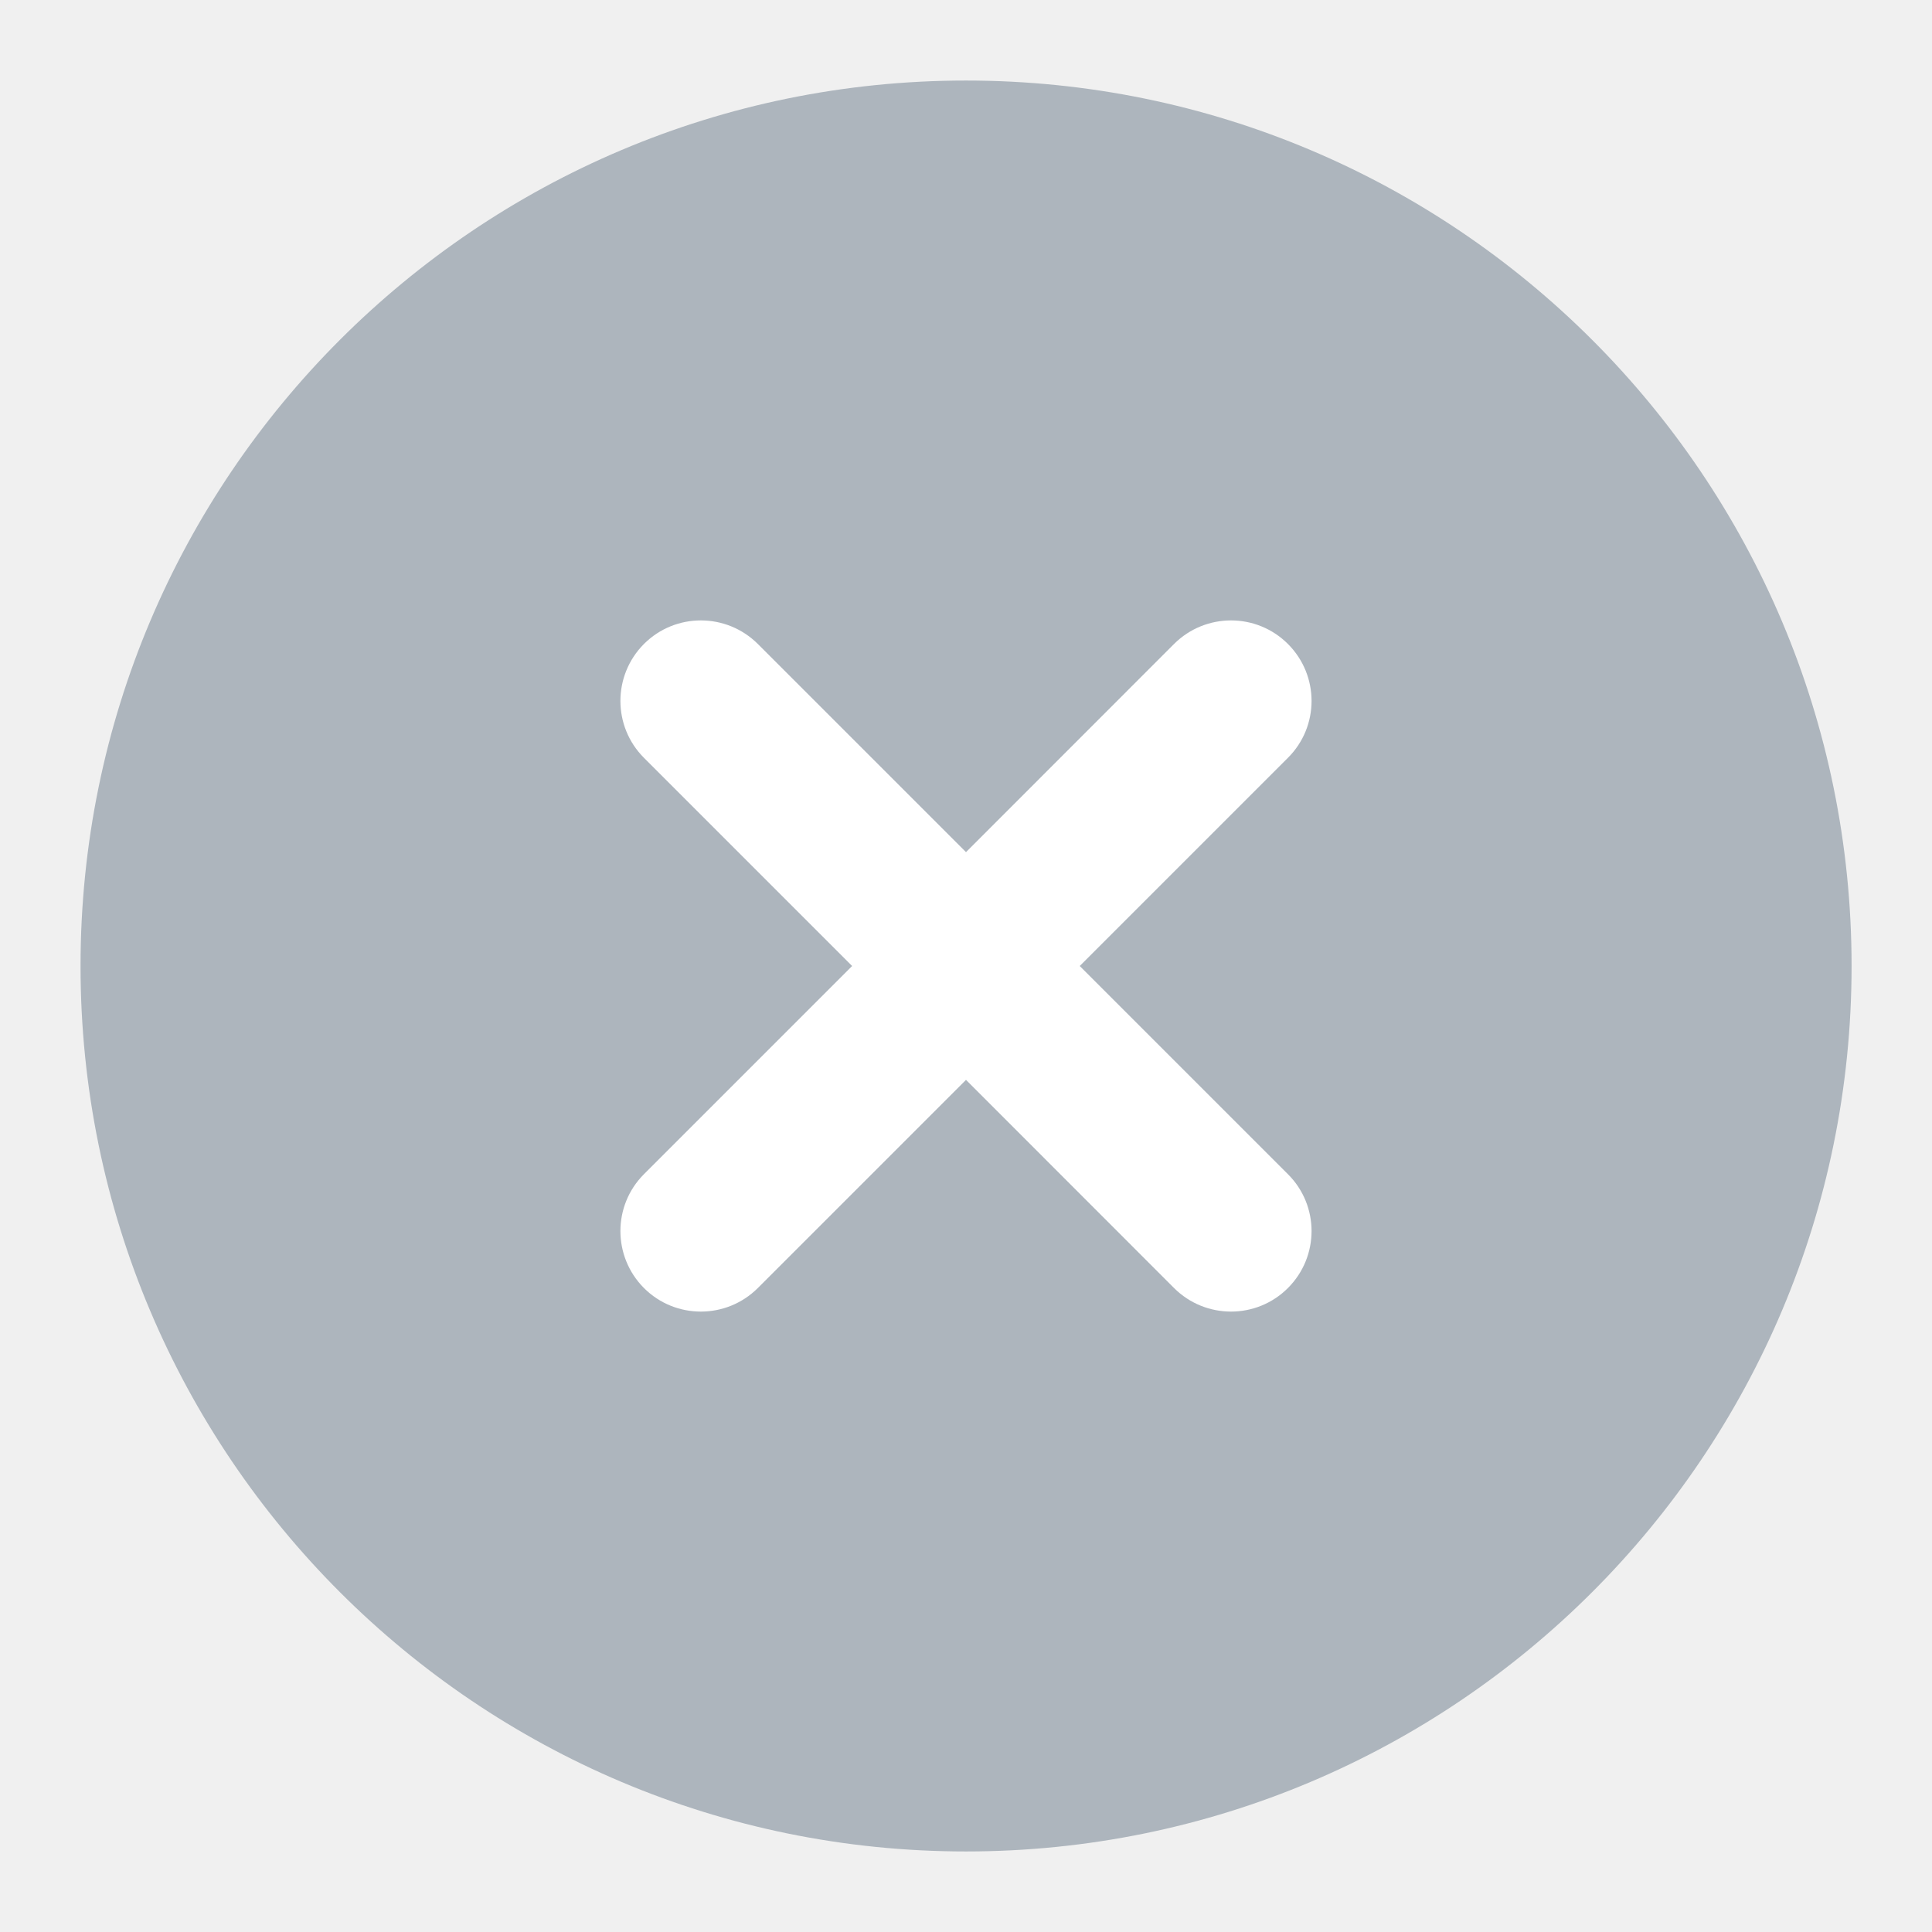
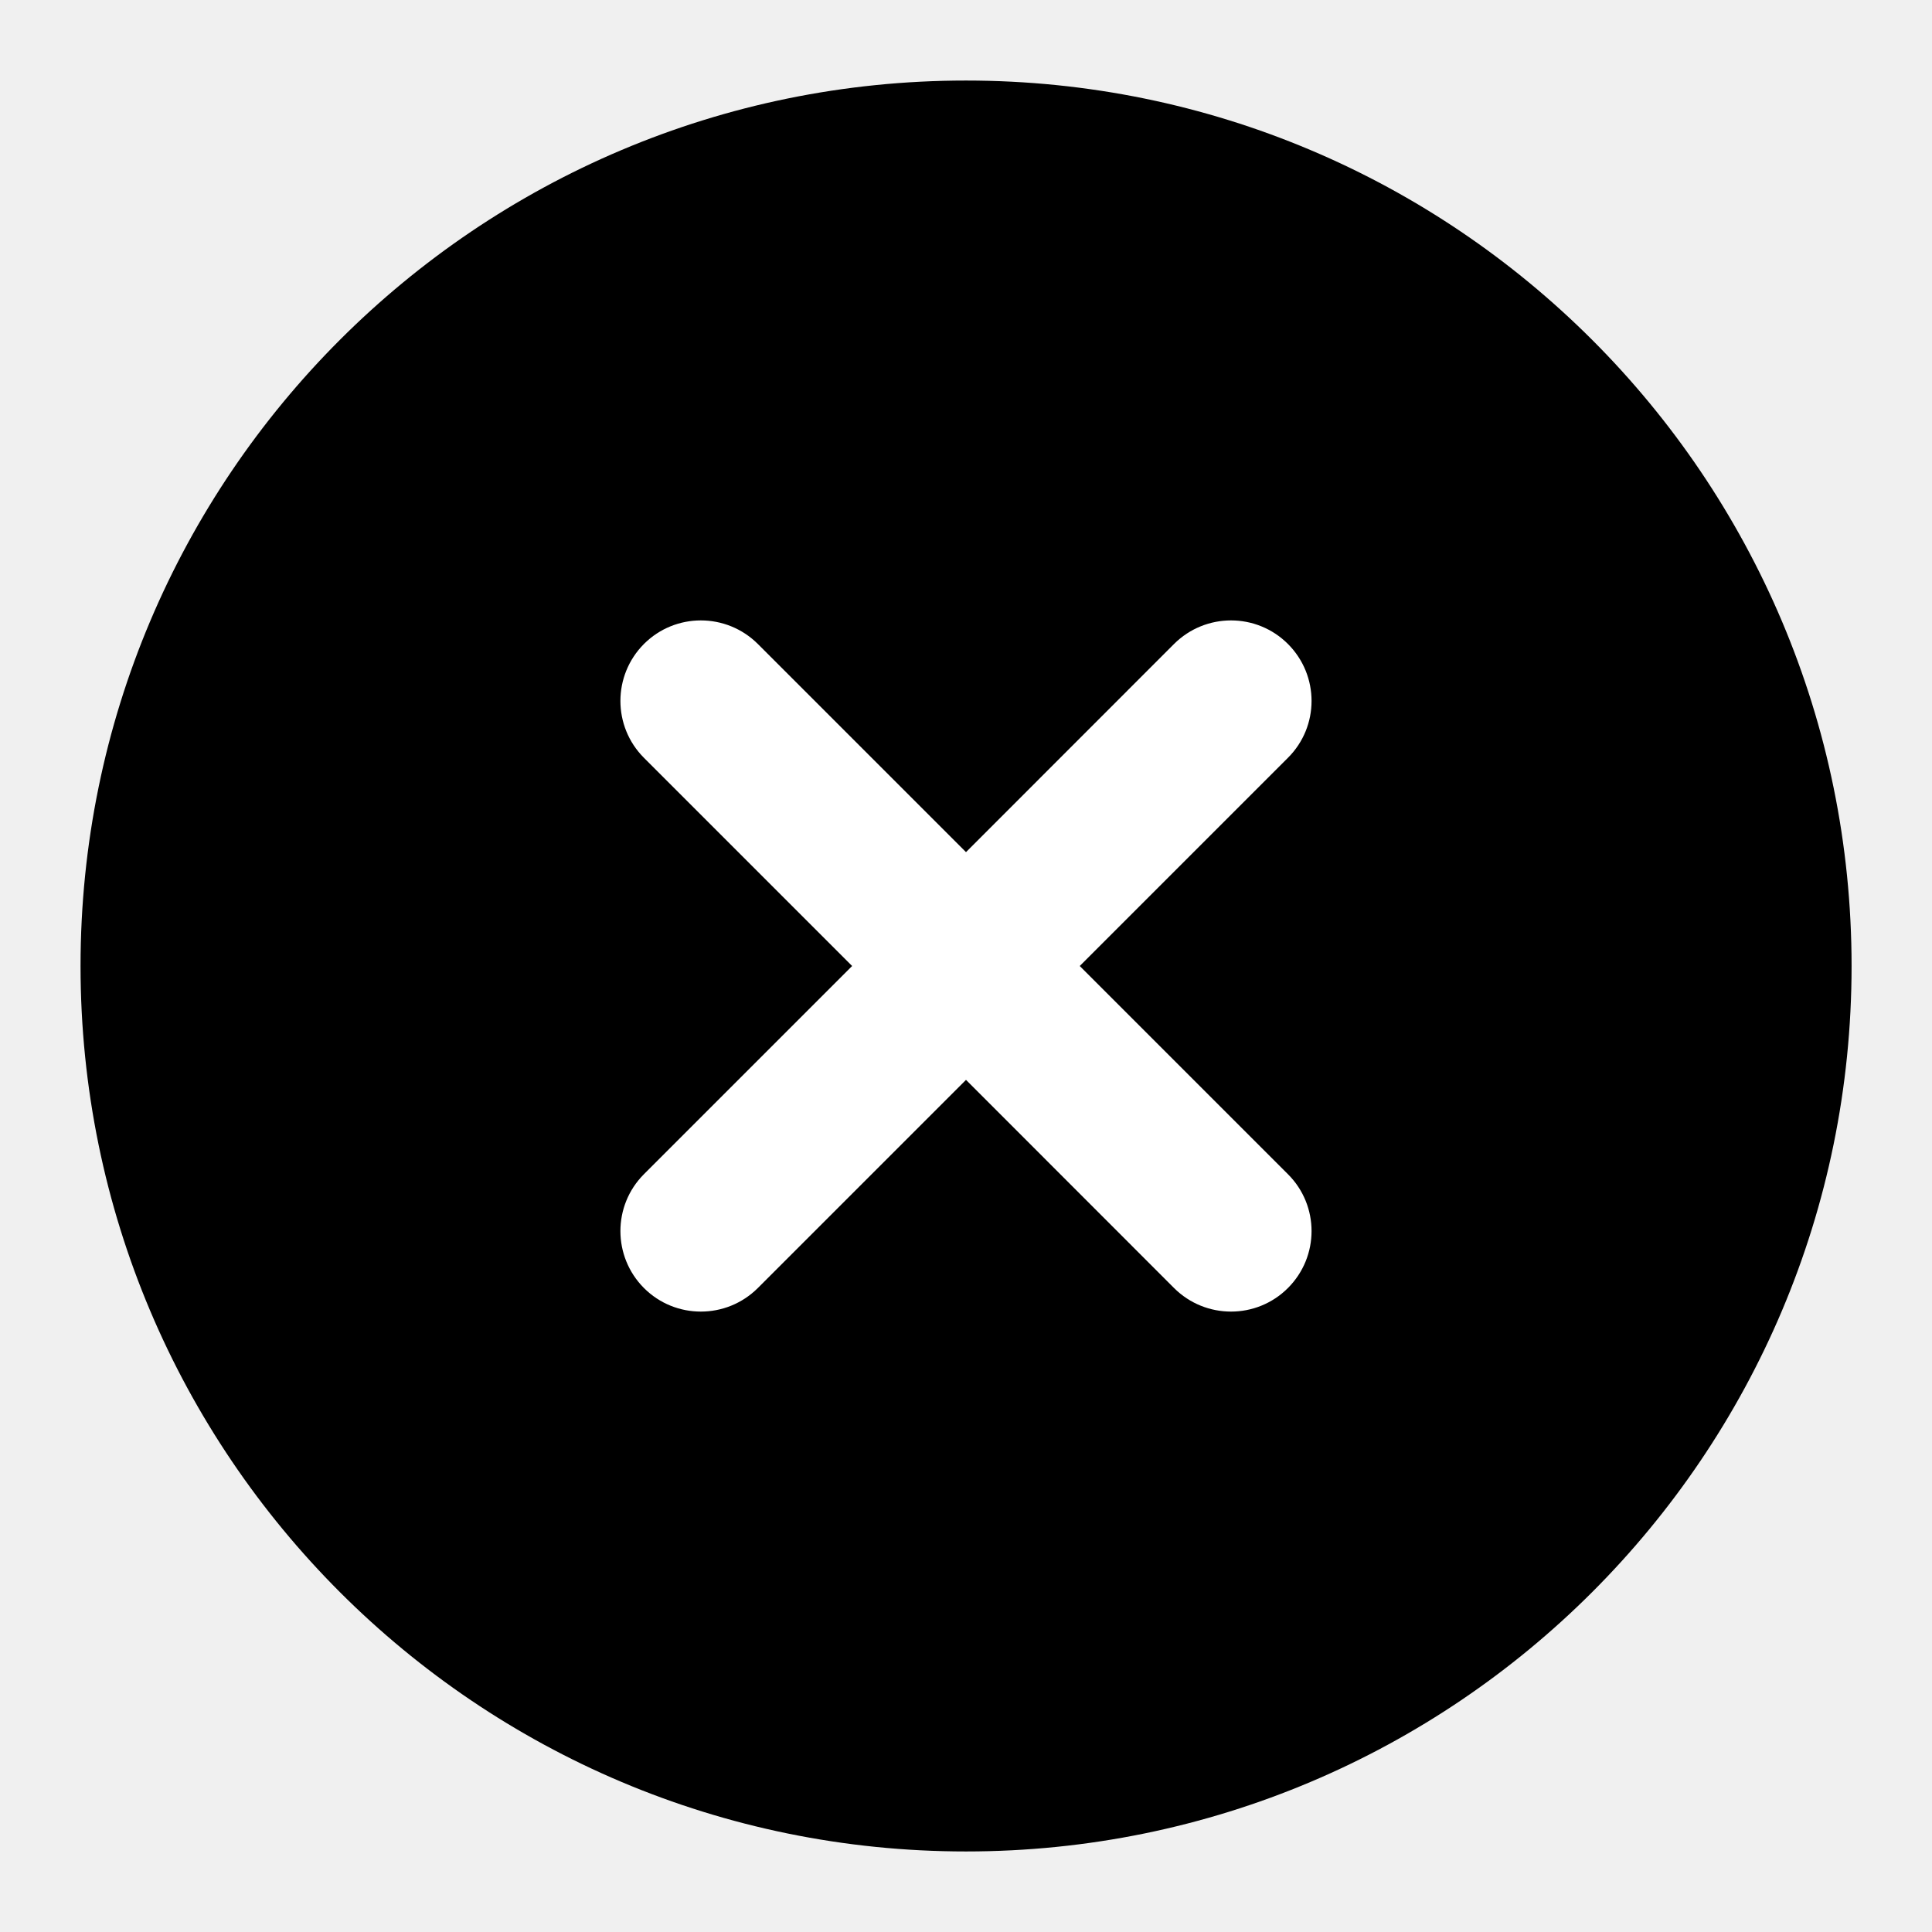
<svg xmlns="http://www.w3.org/2000/svg" width="16" height="16" viewBox="0 0 16 16" fill="none">
  <g clip-path="url(#clip0_2927_15727)">
-     <path fill-rule="evenodd" clip-rule="evenodd" d="M8 15.333C12.05 15.333 15.334 12.05 15.334 8C15.334 3.95 12.05 0.667 8 0.667C3.95 0.667 0.667 3.95 0.667 8C0.667 12.05 3.95 15.333 8 15.333Z" fill="#ADB5BD" />
+     <path fill-rule="evenodd" clip-rule="evenodd" d="M8 15.333C12.05 15.333 15.334 12.05 15.334 8C15.334 3.95 12.05 0.667 8 0.667C3.95 0.667 0.667 3.95 0.667 8C0.667 12.05 3.95 15.333 8 15.333Z" fill="currentColor" />
    <path fill-rule="evenodd" clip-rule="evenodd" d="M5.333 5.333C5.593 5.073 6.015 5.073 6.276 5.333L8 7.057L9.723 5.333C9.984 5.073 10.406 5.073 10.666 5.333C10.927 5.594 10.927 6.016 10.666 6.276L8.942 8L10.666 9.724C10.927 9.984 10.927 10.406 10.666 10.667C10.406 10.927 9.984 10.927 9.723 10.667L8 8.943L6.276 10.667C6.015 10.927 5.593 10.927 5.333 10.667C5.073 10.406 5.073 9.984 5.333 9.724L7.057 8L5.333 6.276C5.073 6.016 5.073 5.594 5.333 5.333Z" fill="white" />
  </g>
  <defs>
    <clipPath id="clip0_2927_15727">
      <rect width="16" height="16" fill="white" />
    </clipPath>
  </defs>
</svg>
